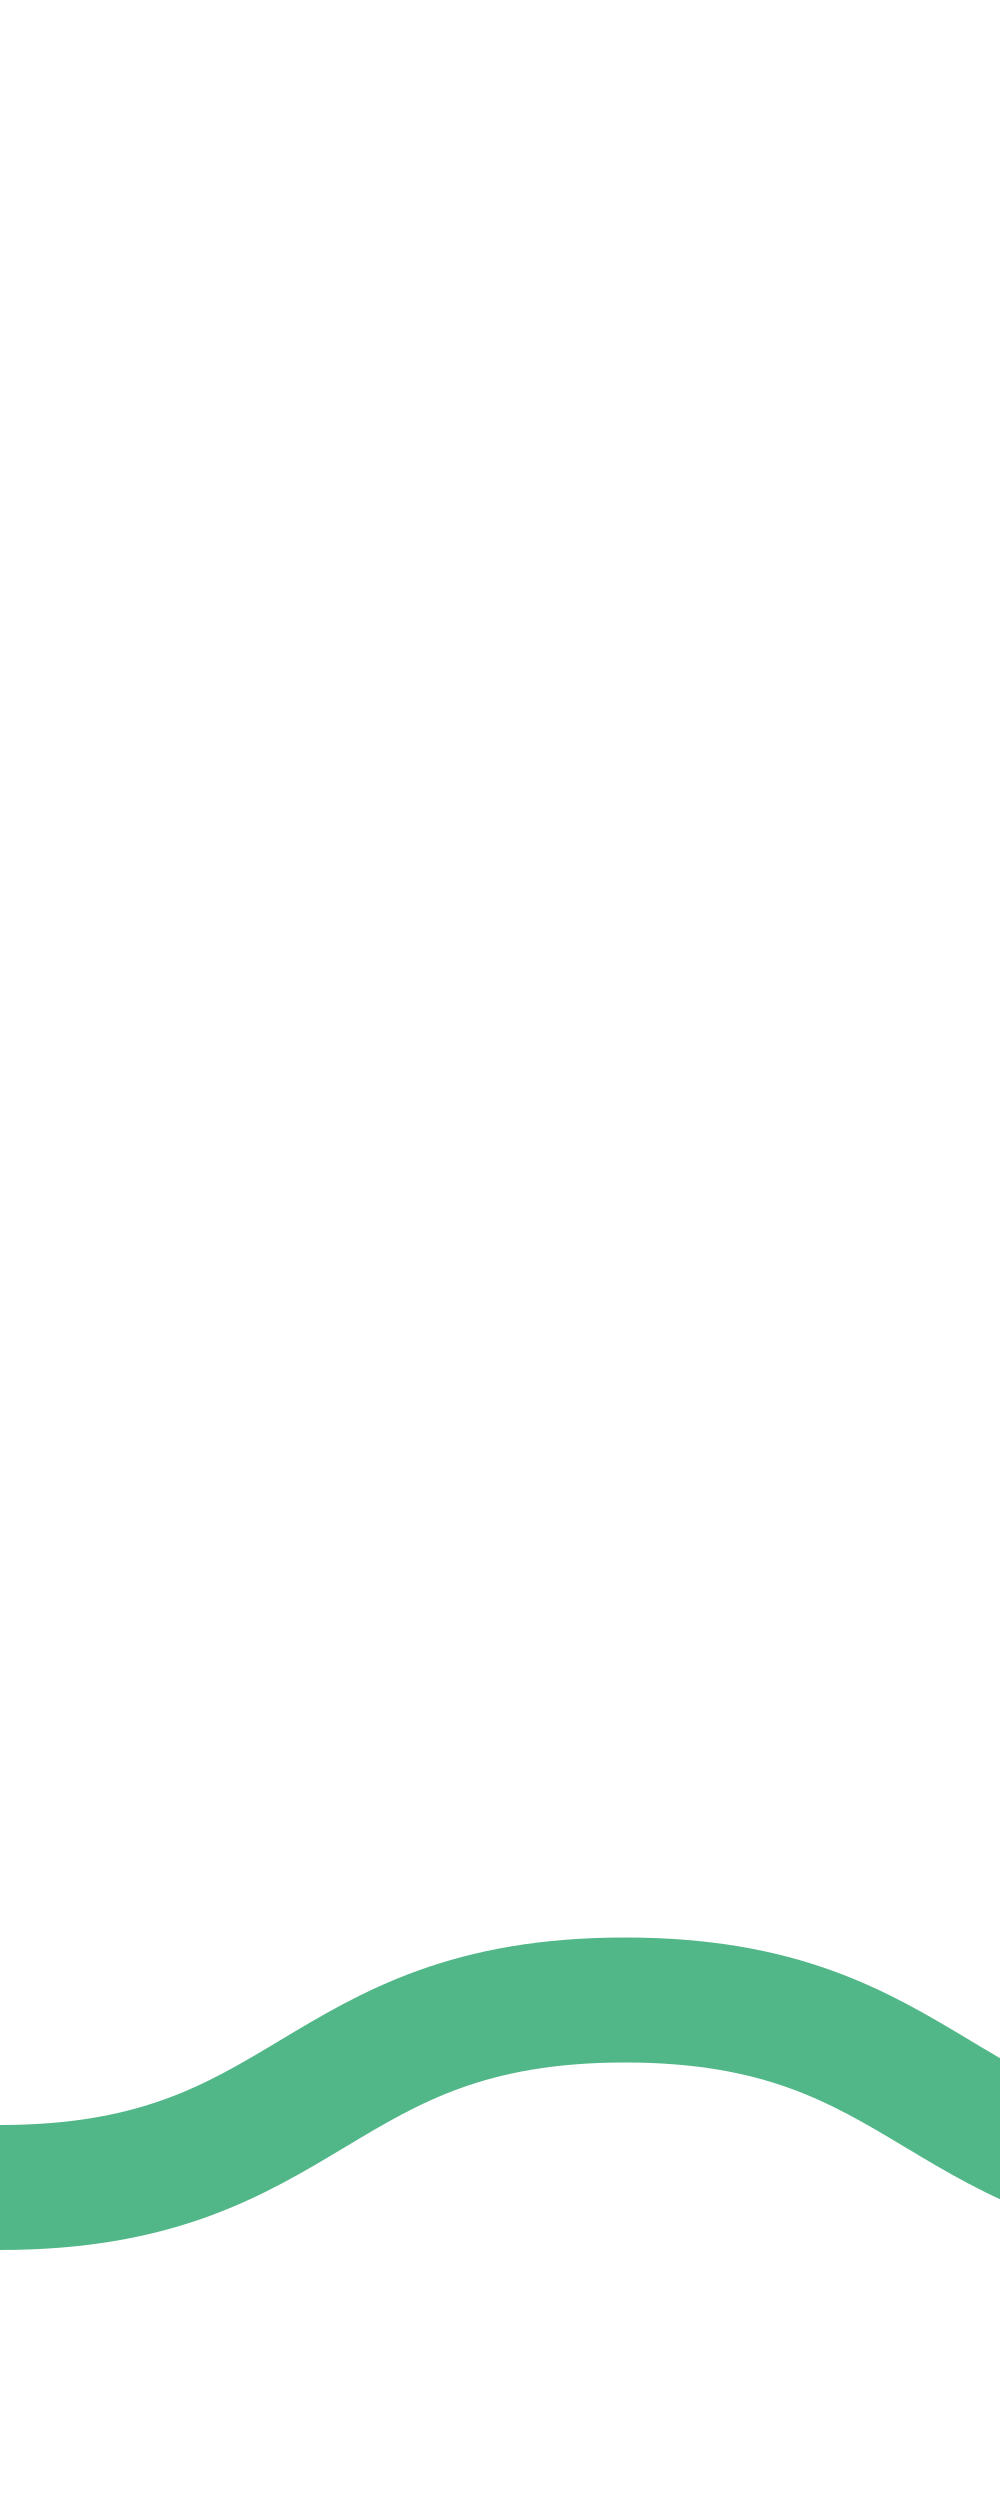
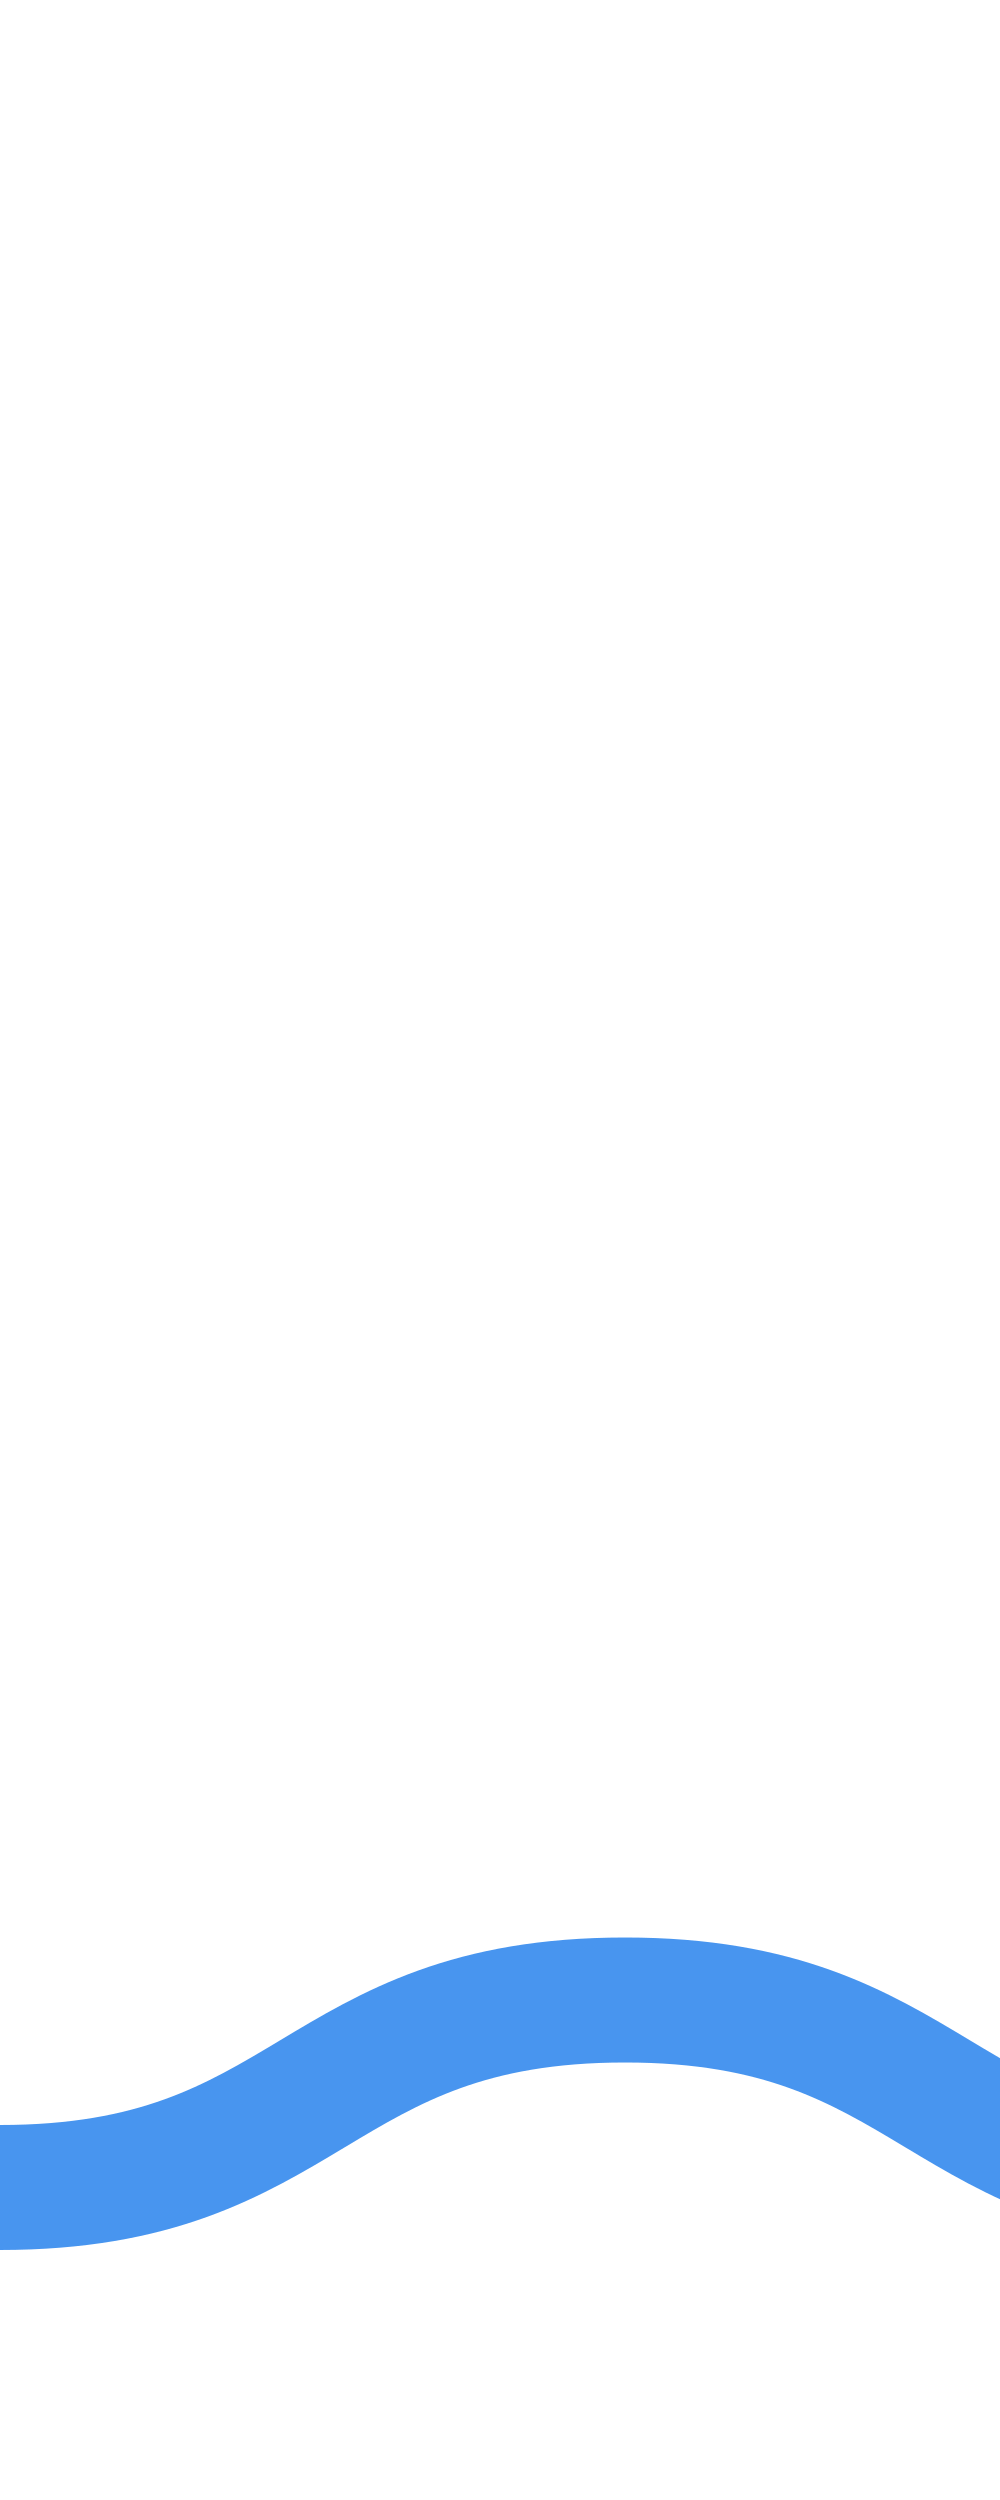
<svg xmlns="http://www.w3.org/2000/svg" id="squiggle-link" viewBox="0 0 8 20">
-   <path fill="none" width="4" stroke="#52b788" stroke-width="1" d="M0,17.5 c 2.5,0,2.5,-1.5,5,-1.5 s 2.5,1.5,5,1.5 c 2.5,0,2.5,-1.5,5,-1.5 s 2.5,1.5,5,1.5" class="squiggle" />
+   <path fill="none" width="4" stroke="#4895ef" stroke-width="1" d="M0,17.5 c 2.5,0,2.5,-1.5,5,-1.5 s 2.5,1.5,5,1.5 c 2.5,0,2.5,-1.5,5,-1.5 s 2.5,1.5,5,1.5" class="squiggle" />
</svg>
